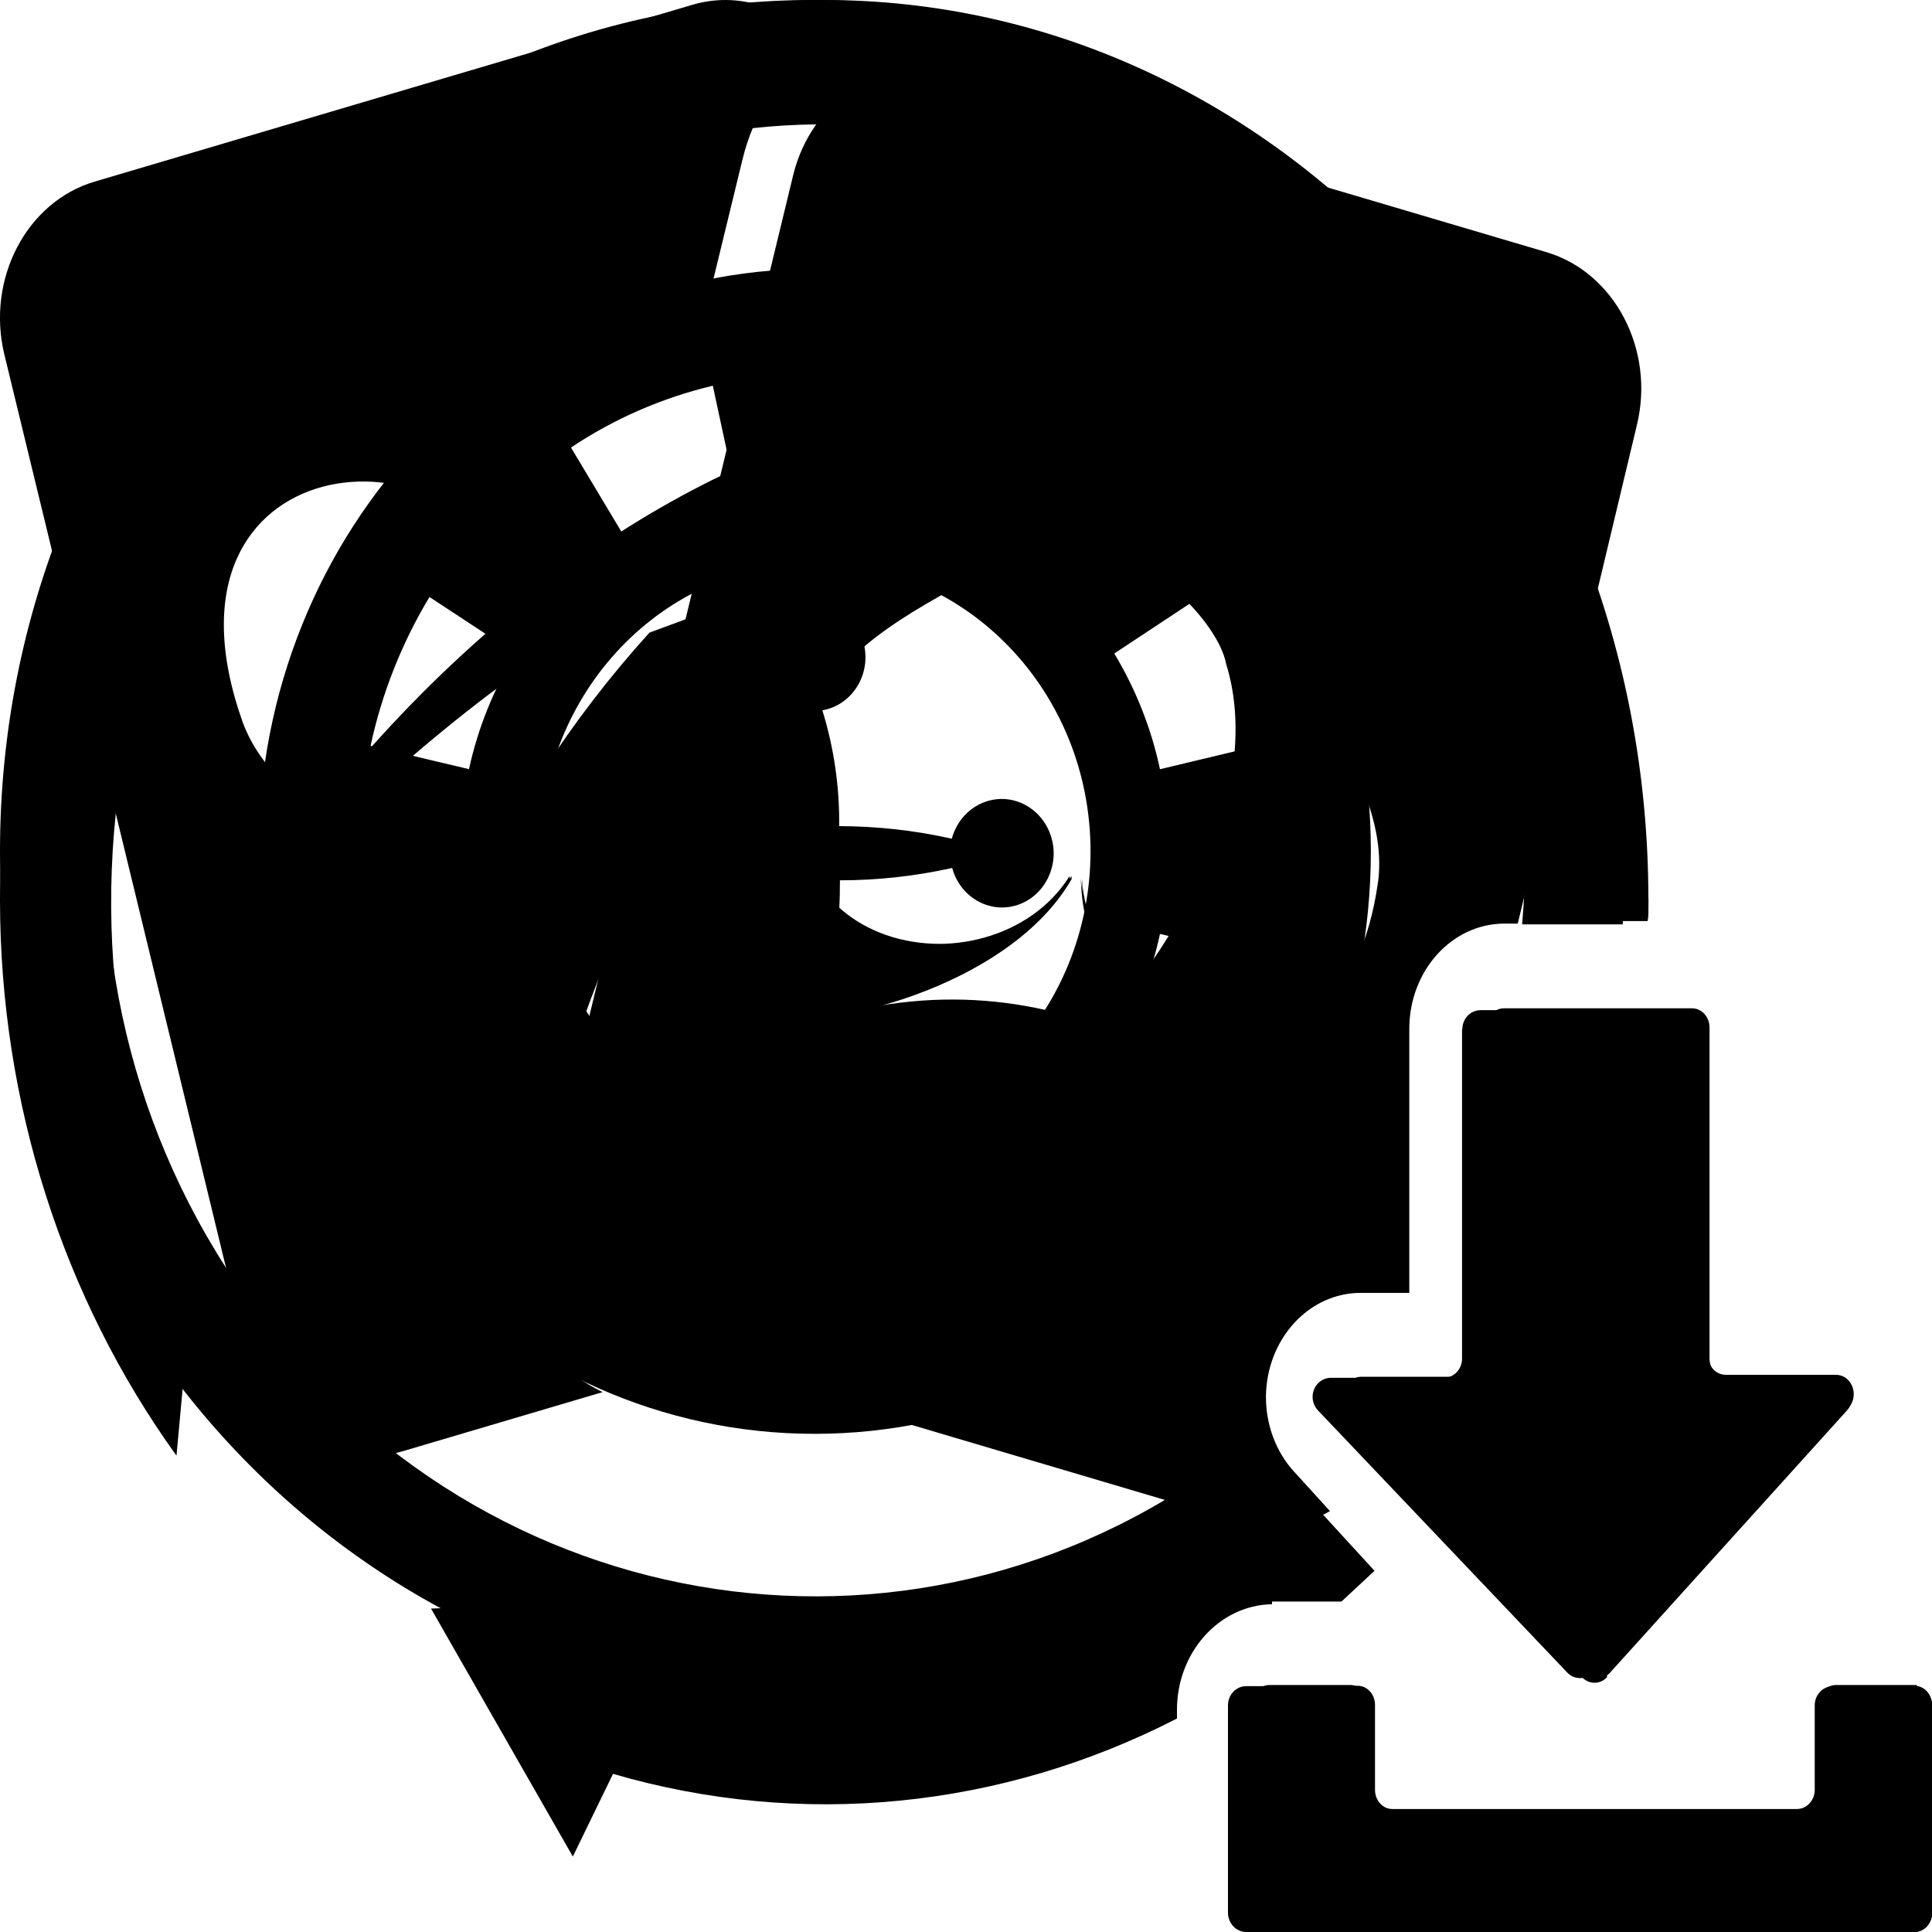
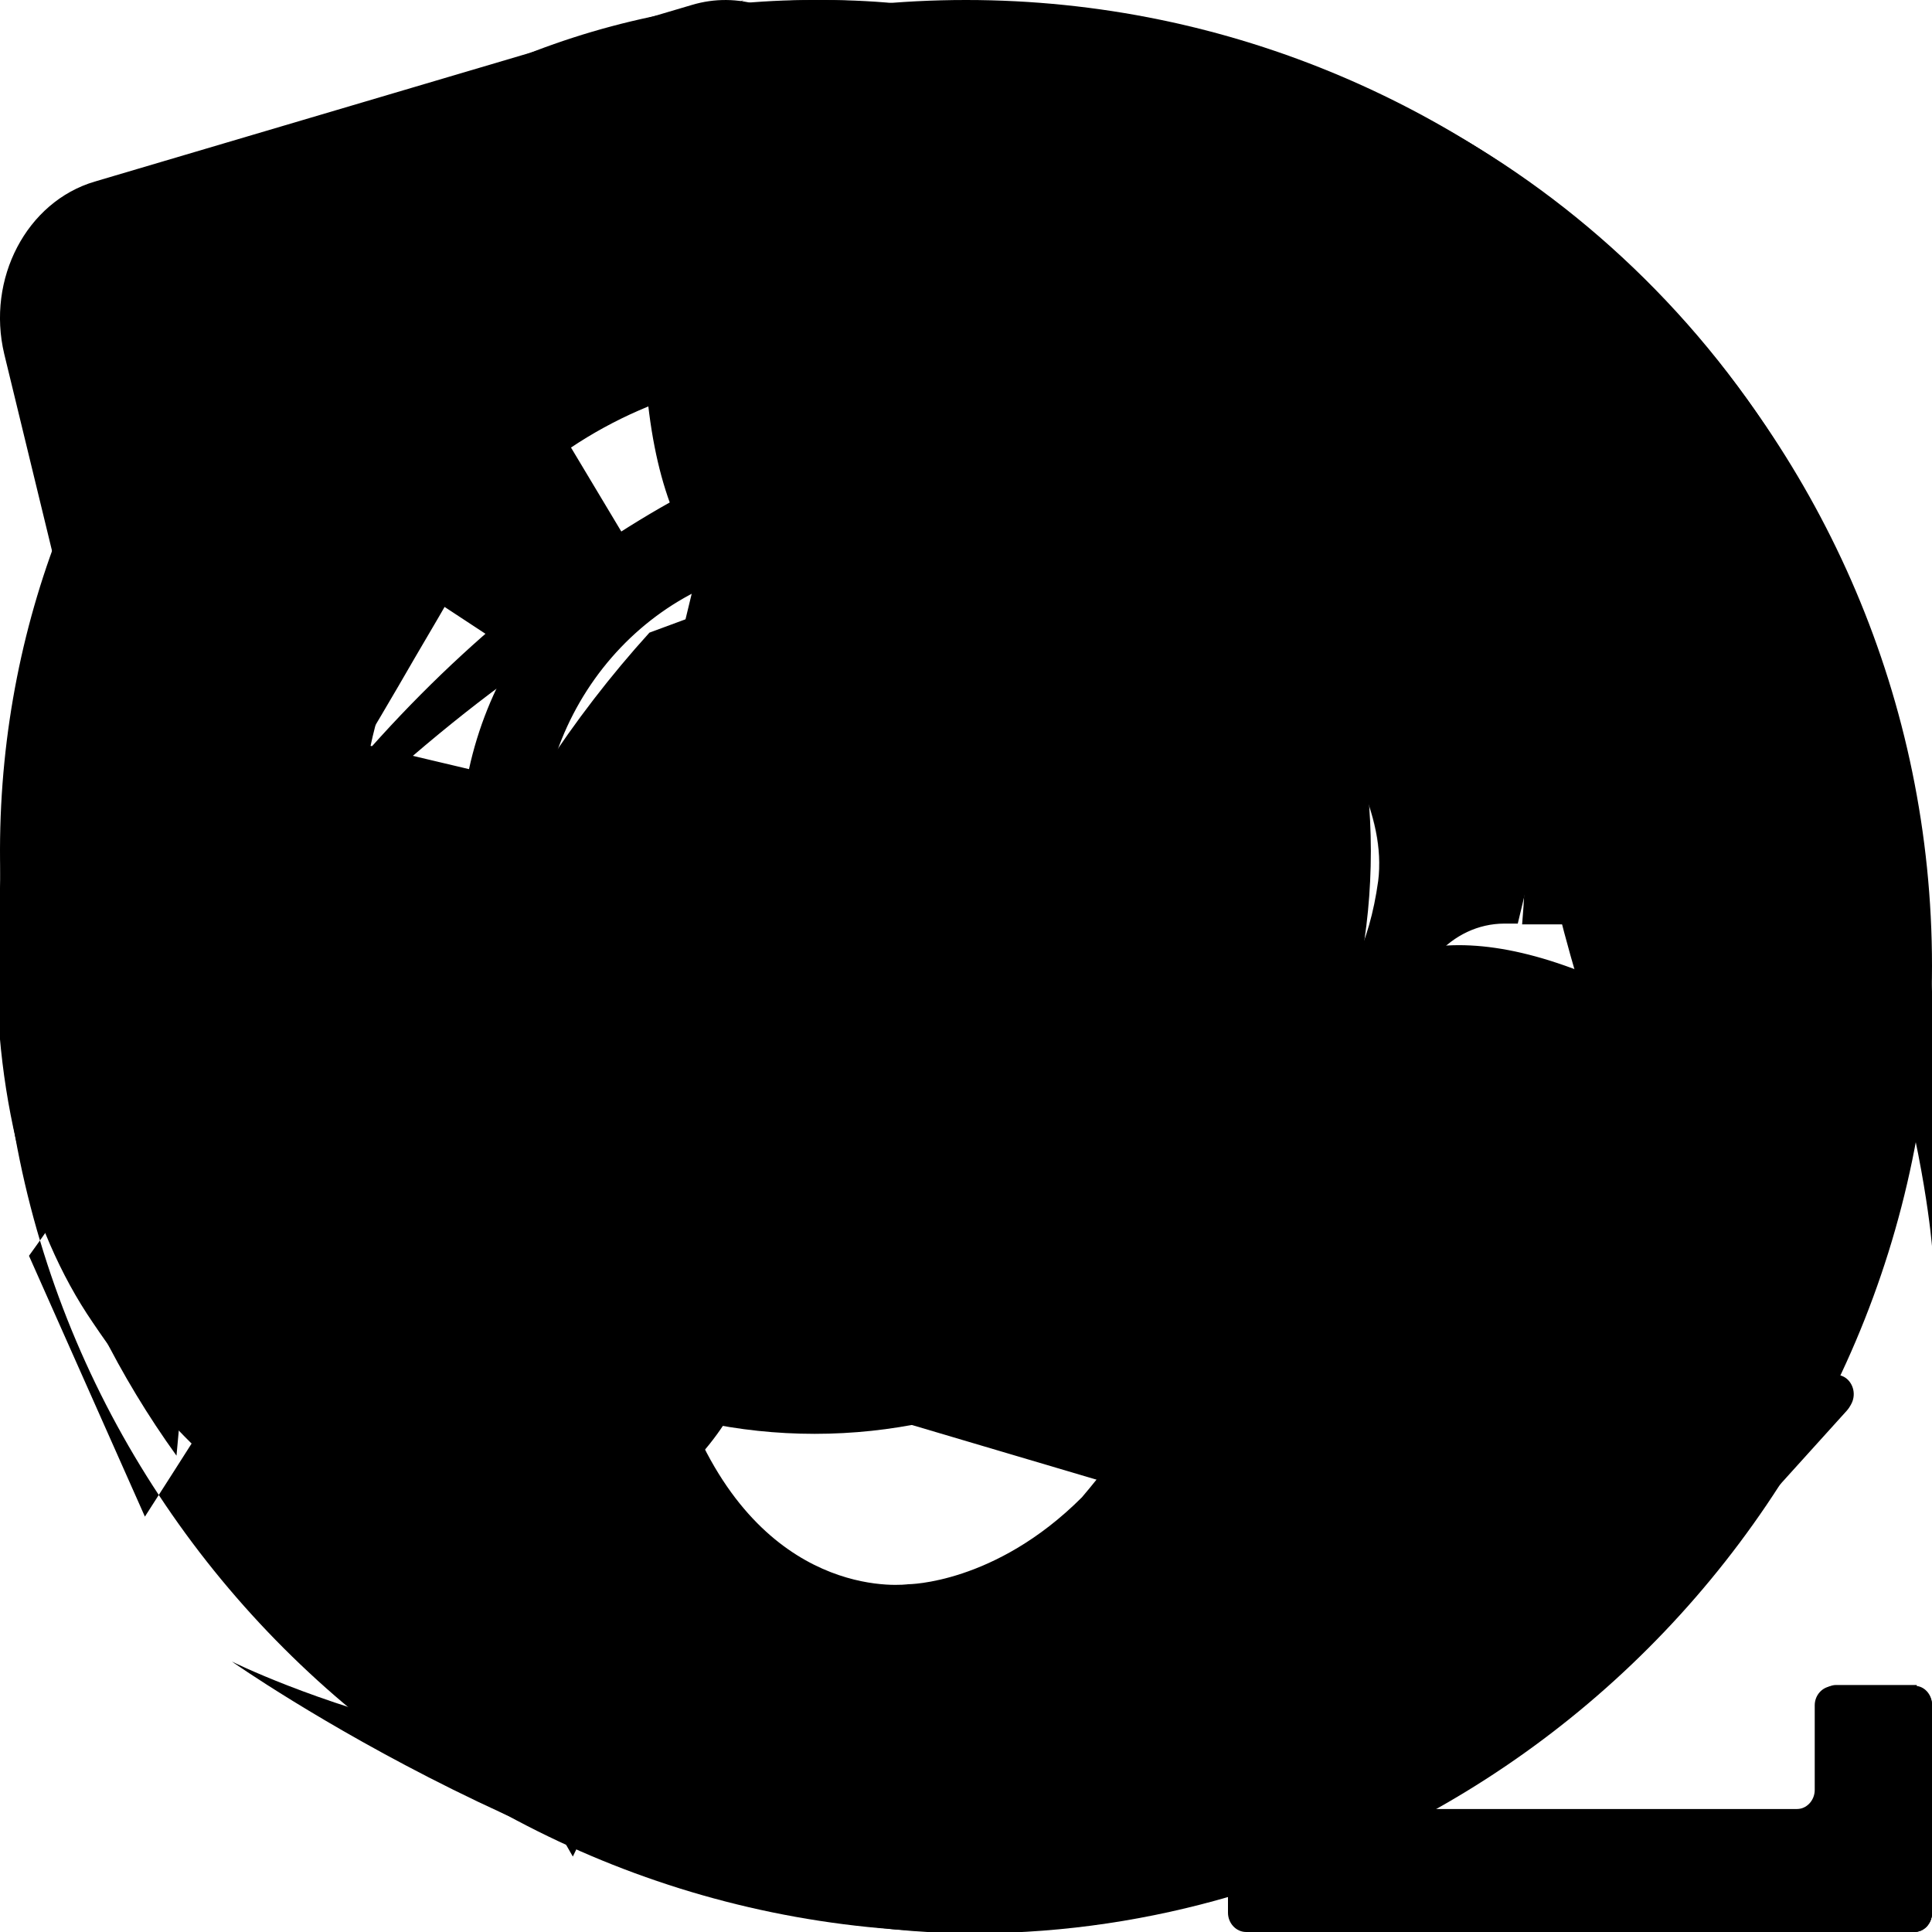
<svg id="download-icons" viewBox="0 0 20 20">
+   <path id="download-skywind" d="M6.4,15.8c0,0-2.8,1.9-5.5-2.2c-1.3-2-1.4-5.8,0.7-8.9C3.6,1.8,7.7,0,7.7,0s-3.2,2.1-4,5.3  c-0.5,2.1,0.7,5,1.8,5.6C6.3,11.5,9.7,13.5,6.4,15.8z M16.7,10.2c0,0,3.1,1.5,0.9,5.8c-1,2.1-4.3,4.2-8,4c-3.5-0.2-7.2-2.8-7.2-2.8  s3.4,1.7,6.7,0.7c2-0.6,3.9-3.1,3.9-4.4C13,12.5,13,8.5,16.7,10.2z M6.7,4.1c0,0-0.3-3.4,4.6-3.7c2.4-0.2,5.8,1.6,7.5,4.9  c1.6,3.1,1.2,7.6,1.2,7.6s-0.3-3.8-2.7-6.1c-1.5-1.5-4.7-1.8-5.8-1.2C10.6,6.1,7.1,8.1,6.7,4.1z" />
+   <path id="download-mg" d="M10,0c5.5,0,10,4.5,10,10s-4.5,10-10,10S0,15.5,0,10S4.5,0,10,0z M1.5,15.7c0,0,1.8-2.8,3.2-5.1  c1-1.7,1.7-3.2,1.7-3.2s-0.2,5,0.8,7.4c0.8,1.8,2.2,1.6,2.2,1.6s0.9,0,1.8-0.9c1.7-2,3.5-6.1,3.5-6.1s0.6,1.3,1.2,2.3  c0.5,0.9,1.1,1.5,1.4,1.6c0.5,0.4,0.4-0.4,0.4-0.4s-0.6-0.5-1.1-1.9c-1.1-3.3-0.6-3.7-0.9-4.5c-0.2-0.4-0.4-0.4-0.6-0.4  c-0.8-0.3-1.2,0.7-1.2,0.7s-1.6,3.4-3.2,6.2c-1,1.6-1.5,1.6-1.5,1.6s-0.8-1.2-0.9-5C8,6.4,8.4,3.3,8.4,3C8.2,2,7.6,2,7.1,2.2  C6.7,2.4,6.5,2.8,6.5,2.8S5.6,4.6,4.3,6.8C2.4,10.1,0.3,13,0.3,13L1.5,15.7z" />
  <path id="download-casino" d="M13.043,15.244c-0.074-0.078-0.138-0.167-0.188-0.264     c-3.245,2.555-7.852,1.871-10.291-1.526C0.125,10.056,0.778,5.23,4.023,2.676c3.244-2.554,7.852-1.871,10.292,1.527     c0.959,1.334,1.476,2.959,1.475,4.629c0,0.249-0.012,0.494-0.033,0.737h1.041c0.02-0.244,0.032-0.488,0.032-0.737     C16.84,3.967,13.082,0.012,8.435,0S0.011,3.924,0,8.791c-0.012,4.868,3.747,8.821,8.394,8.833c1.87,0.006,3.687-0.642,5.167-1.839     L13.043,15.244z M10.225,8.292c-0.18,0.053-0.321,0.201-0.372,0.39C9.47,8.596,9.079,8.553,8.687,8.552     c0.005-0.406-0.054-0.811-0.174-1.199C8.803,7.303,9,7.017,8.952,6.712C8.905,6.407,8.63,6.2,8.34,6.25     C8.049,6.3,7.852,6.587,7.899,6.892c0.037,0.237,0.214,0.422,0.44,0.461C8.22,7.744,8.162,8.151,8.166,8.559     C7.774,8.555,7.385,8.616,7.014,8.74C6.965,8.436,6.69,8.23,6.4,8.281C6.109,8.332,5.913,8.62,5.962,8.924     c0.049,0.304,0.323,0.51,0.614,0.458c0.225-0.039,0.4-0.223,0.438-0.458c0.37,0.126,0.759,0.188,1.15,0.183     c-0.001,0.41,0.039,0.818,0.119,1.22C8,10.41,7.834,10.719,7.915,11.016s0.375,0.471,0.658,0.387s0.449-0.392,0.37-0.689     c-0.051-0.188-0.191-0.333-0.37-0.386c0.083-0.399,0.123-0.807,0.122-1.215C9.085,9.113,9.476,9.07,9.857,8.985     c0.081,0.298,0.377,0.472,0.661,0.388c0.284-0.084,0.45-0.395,0.369-0.692C10.805,8.382,10.509,8.208,10.225,8.292z M15.135,10.656     v3.409c0,0.109-0.084,0.198-0.189,0.198h-1.169c-0.104,0-0.189,0.089-0.189,0.197c0,0.053,0.021,0.104,0.056,0.141l2.58,2.713     c0.069,0.074,0.186,0.077,0.26,0.008c0.002-0.002,0.005-0.005,0.008-0.008l0,0l2.58-2.702c0.074-0.079,0.074-0.201,0-0.28     c-0.034-0.037-0.082-0.059-0.133-0.059h-1.177c-0.104,0-0.188-0.088-0.188-0.198v-3.421c0-0.109-0.086-0.197-0.189-0.197h-2.058     c-0.104,0-0.189,0.088-0.189,0.197h-0.001V10.656z M19.811,17.455h-0.836c-0.104,0-0.189,0.089-0.189,0.198v0.876     c0,0.109-0.084,0.199-0.188,0.199h-4.479c-0.104,0-0.189-0.089-0.189-0.199v-0.876c0-0.109-0.085-0.198-0.189-0.198H12.9     c-0.104,0-0.188,0.089-0.188,0.198v2.147C12.712,19.91,12.797,20,12.9,20h6.91C19.915,20,20,19.911,20,19.801v-2.147     c0-0.108-0.083-0.196-0.188-0.198H19.811L19.811,17.455z M14.191,8.813c0,3.329-2.578,6.03-5.758,6.03s-5.757-2.701-5.757-6.03     c0-3.328,2.574-6.026,5.751-6.03c3.18-0.003,5.76,2.693,5.764,6.023V8.813z M9.243,5.063c0.407,0.097,0.794,0.265,1.143,0.497     l0.56-0.928c-0.45-0.297-0.947-0.513-1.471-0.638L9.243,5.063z M5.911,4.633l0.556,0.928C6.816,5.331,7.203,5.163,7.61,5.066     L7.379,3.993C6.855,4.118,6.358,4.334,5.911,4.633z M5.317,10.865c-0.224-0.37-0.384-0.775-0.474-1.198L3.817,9.909     c0.118,0.542,0.323,1.064,0.609,1.541L5.317,10.865z M5.336,6.765L4.446,6.18c-0.287,0.477-0.493,0.997-0.61,1.541l1.019,0.241     C4.947,7.539,5.11,7.134,5.336,6.765z M7.609,12.566c-0.408-0.101-0.795-0.271-1.144-0.504l-0.557,0.936     c0.448,0.297,0.946,0.512,1.469,0.637L7.609,12.566z M10.944,12.995l-0.559-0.933c-0.35,0.232-0.737,0.4-1.144,0.499l0.231,1.071     C9.996,13.508,10.494,13.291,10.944,12.995z M11.289,8.813c0-1.647-1.277-2.983-2.85-2.983S5.591,7.166,5.591,8.813     c0,1.641,1.267,2.974,2.833,2.982h0.011C10.01,11.797,11.287,10.461,11.289,8.813z M11.535,6.765     c0.223,0.371,0.383,0.775,0.473,1.198l1.025-0.245c-0.117-0.543-0.324-1.063-0.611-1.539L11.535,6.765z M13.033,9.908l-1.025-0.24     c-0.091,0.422-0.251,0.826-0.473,1.197l0.887,0.584C12.709,10.973,12.916,10.452,13.033,9.908z" />
  <path id="download-dafaconnect" d="M5.072,14.158c-0.051,0-1.494-0.1-1.285-1.065     c0.296-2.472,1.328-4.771,2.936-6.544l2.043-0.755c-1.641,1.946-2.789,4.322-3.336,6.899c4.52,0.909,7.99-3.486,7.264-5.816     C12.52,5.911,8.874,2.625,2.377,9.67c3.92-6.098,10.143-6.999,11.469-3.395C15.305,10.417,10.434,15.004,5.072,14.158z      M13.17,16.579h0.717l0.342-0.318l-0.834-0.91c-1.772,1.722-4.2,2.401-6.513,1.82l0.316-0.655l-1.351,0.082l-1.385,0.054     l0.734,1.284l0.734,1.283l0.416-0.856c1.946,0.567,4.016,0.364,5.838-0.573v-0.082c-0.004-0.6,0.436-1.092,0.984-1.101V16.579     L13.17,16.579z M17.064,9.297C17.057,4.155,13.232-0.006,8.52,0C3.809,0.007-0.007,4.182,0,9.324     c0.002,2.083,0.646,4.106,1.827,5.745l0.091-0.992l0.834,0.264C0.218,10.861,0.749,5.8,3.936,3.035     c3.188-2.765,7.826-2.187,10.359,1.292c1.037,1.423,1.602,3.188,1.602,5.007v0.201h1.159c0.009-0.037,0.009-0.101,0.009-0.174V9.297     L17.064,9.297z M16.639,17.298l2.502-2.729c0.068-0.083,0.065-0.205-0.009-0.283c-0.033-0.034-0.077-0.053-0.124-0.054h-1.143     c-0.102,0-0.184-0.089-0.184-0.2v-3.368c0-0.111-0.082-0.2-0.184-0.2h-1.977c-0.102,0-0.184,0.089-0.184,0.2v3.44     c0,0.111-0.082,0.2-0.184,0.2h-1.134c-0.102,0-0.184,0.091-0.183,0.201c0,0.052,0.018,0.099,0.049,0.136l2.502,2.73     c0.068,0.066,0.176,0.065,0.243-0.002c0.003-0.002,0.005-0.005,0.007-0.008V17.298L16.639,17.298z M19.842,17.443h-0.834     c-0.102,0-0.184,0.09-0.184,0.199v0.91c0,0.111-0.082,0.2-0.184,0.2h-4.295c-0.102,0-0.184-0.089-0.184-0.2v-0.91     c0-0.109-0.081-0.199-0.184-0.199h-0.834c-0.102,0-0.184,0.09-0.184,0.199v2.156c0,0.111,0.083,0.201,0.184,0.201h6.672     C19.918,20,20,19.91,20,19.799v-2.102c0.001-0.1-0.066-0.186-0.158-0.199V17.443z" />
  <path id="download-poker" d="M11.2,9.098v0.035c0.044,1.154,1.113,2.23,1.113,2.23     c-0.447-0.398-0.957-0.705-1.502-0.905c-0.563-0.128-1.145-0.144-1.712-0.046c0,0,1.413-0.338,1.974-1.311V9.068     c-0.808,1.295-3.566,0.839-2.657-1.677c0.452-1.247,2.851-1.645,3.834-2.878c0.288,1.607,2.186,3.279,2.018,4.608     C13.907,11.797,11.295,10.663,11.2,9.098z M5.364,13.559c-0.249-0.472-0.316-1.034-0.188-1.562l0.515-2.118     C4.545,9.03,2.891,8.539,2.508,7.464C1.499,4.597,4.799,4.316,5.313,6.108c-0.232-1.145,0.85-2.191,1.794-2.075l0.575-2.365     C7.799,1.17,8.081,0.74,8.469,0.459C8.136,0.067,7.633-0.09,7.163,0.051L0.98,1.88C0.276,2.088-0.142,2.886,0.044,3.665     l2.507,10.329c0.191,0.774,0.912,1.234,1.615,1.03l2.073-0.613c-0.368-0.176-0.674-0.477-0.874-0.861L5.364,13.559L5.364,13.559z      M8.426,7.39c-0.909,2.517,1.86,2.972,2.667,1.678v0.033C10.532,10.074,9.12,10.41,9.12,10.41c0.568-0.098,1.148-0.081,1.711,0.047     c0.535,0.205,1.033,0.512,1.473,0.906c0,0-1.07-1.078-1.114-2.23V9.097c0.105,1.562,2.707,2.698,3.077,0.022     c0.168-1.329-1.729-3-2.017-4.608C11.276,5.746,8.874,6.144,8.426,7.39z M16.946,4.396l-1.234,5.165h-0.139     c-0.545,0.001-0.986,0.49-0.984,1.094v2.729h-0.496c-0.541-0.005-0.982,0.476-0.988,1.073c-0.001,0.291,0.102,0.57,0.289,0.775     l0.374,0.411c-0.29,0.166-0.626,0.205-0.94,0.112l-6.185-1.832c-0.703-0.209-1.121-1.007-0.935-1.785L8.21,1.817     c0.188-0.778,0.91-1.241,1.615-1.035l6.186,1.829C16.713,2.82,17.133,3.618,16.946,4.396z M12.26,4.513     C11.276,5.746,8.877,6.144,8.426,7.39c-0.909,2.517,1.86,2.972,2.667,1.678v0.033C10.532,10.074,9.12,10.41,9.12,10.41     c0.568-0.098,1.148-0.081,1.711,0.047c0.535,0.205,1.033,0.512,1.473,0.906c0,0-1.07-1.078-1.114-2.23V9.097     c0.105,1.562,2.707,2.698,3.077,0.022C14.444,7.792,12.548,6.119,12.26,4.513z M15.39,10.637v3.418c0,0.109-0.08,0.197-0.18,0.197     h-1.117c-0.1,0-0.181,0.088-0.181,0.198c0,0.052,0.019,0.104,0.054,0.142l2.45,2.72c0.061,0.07,0.168,0.078,0.238,0.017     c0.006-0.005,0.011-0.011,0.016-0.017l2.449-2.71c0.07-0.077,0.07-0.203,0-0.28c-0.031-0.036-0.078-0.058-0.127-0.059h-1.115     c-0.1,0-0.18-0.088-0.18-0.198v-3.428c0-0.109-0.08-0.199-0.18-0.199h-1.948C15.47,10.438,15.39,10.526,15.39,10.637z M19.83,17.451     h-0.793c-0.1,0-0.18,0.089-0.18,0.198v0.879c0,0.11-0.08,0.199-0.18,0.199h-4.263c-0.1,0-0.18-0.089-0.18-0.199v-0.879     c0-0.109-0.08-0.198-0.179-0.198h-0.796c-0.099,0-0.18,0.089-0.18,0.198v2.152c0,0.11,0.081,0.198,0.18,0.198h6.563     c0.097,0.001,0.179-0.087,0.179-0.197v-2.151c0-0.109-0.08-0.199-0.178-0.199L19.83,17.451L19.83,17.451L19.83,17.451z" />
</svg>
